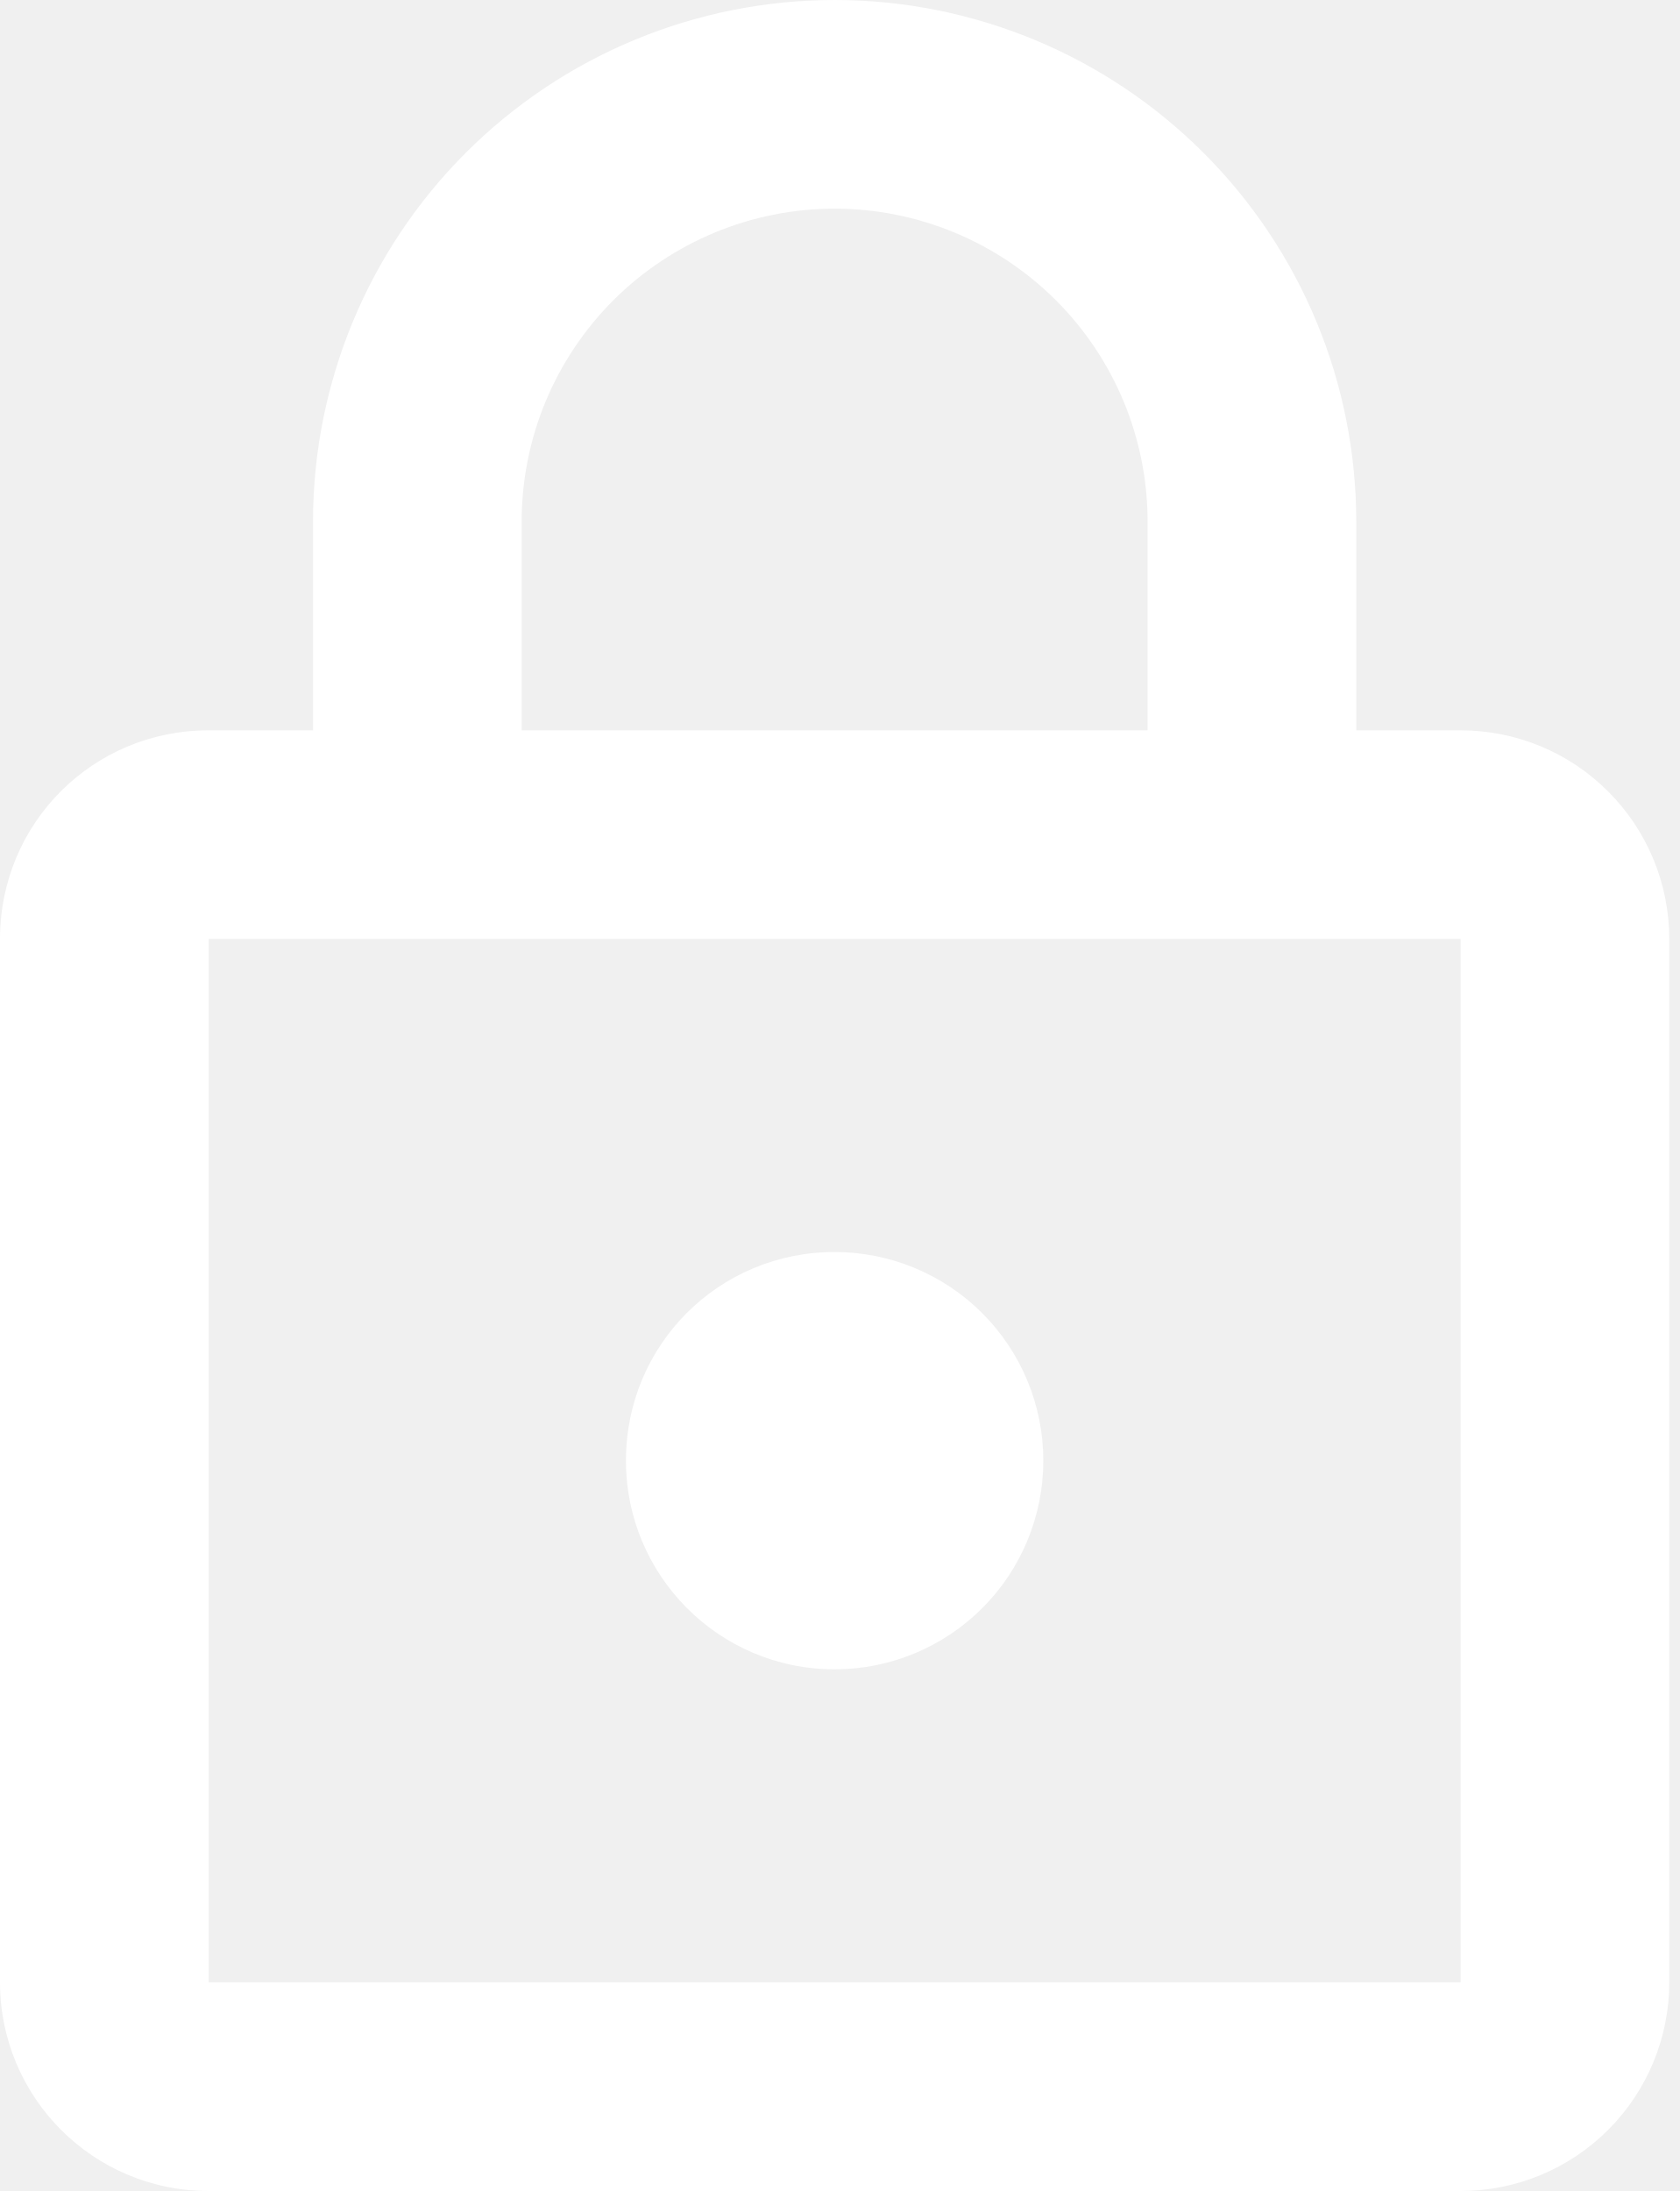
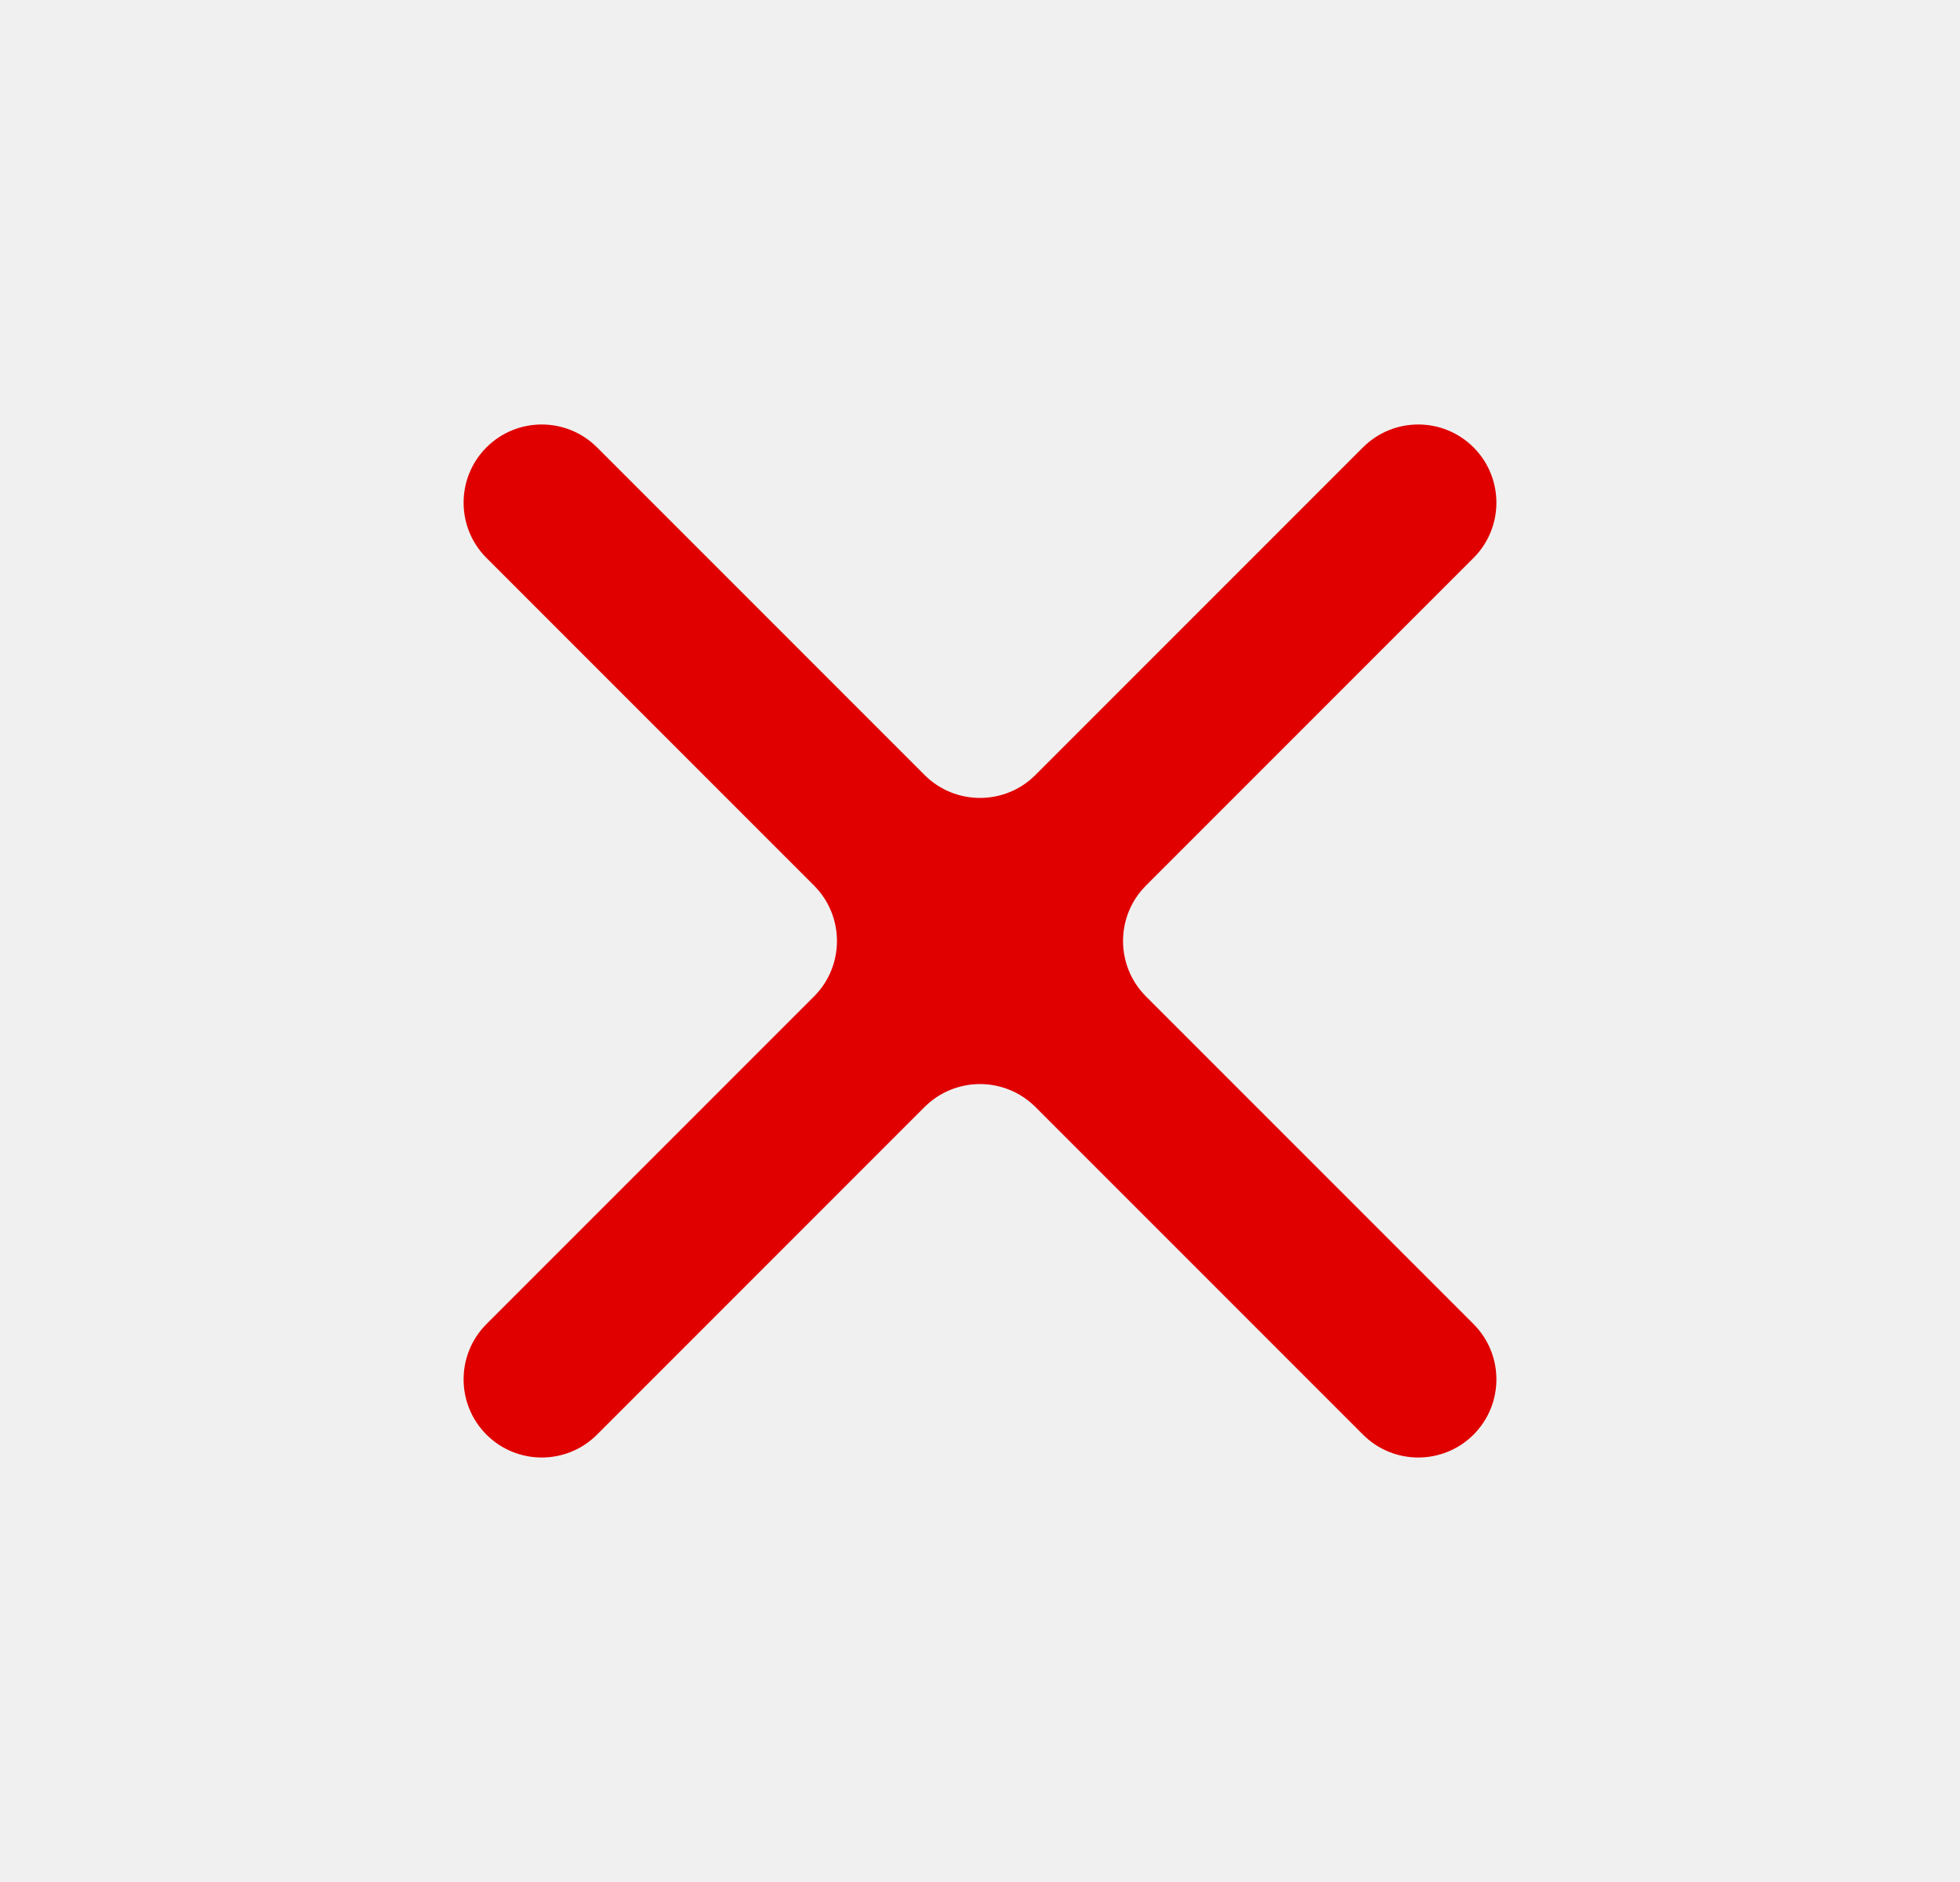
- <svg xmlns="http://www.w3.org/2000/svg" width="23" height="30" viewBox="0 0 23 30" fill="none">
-   <path d="M11.429 22.857C9.843 22.857 8.571 21.571 8.571 20C8.571 18.414 9.843 17.143 11.429 17.143C12.186 17.143 12.913 17.444 13.449 17.98C13.985 18.515 14.286 19.242 14.286 20C14.286 20.758 13.985 21.485 13.449 22.02C12.913 22.556 12.186 22.857 11.429 22.857ZM20 27.143V12.857H2.857V27.143H20ZM20 10C20.758 10 21.485 10.301 22.02 10.837C22.556 11.373 22.857 12.099 22.857 12.857V27.143C22.857 27.901 22.556 28.627 22.02 29.163C21.485 29.699 20.758 30 20 30H2.857C1.271 30 0 28.714 0 27.143V12.857C0 11.271 1.271 10 2.857 10H4.286V7.143C4.286 5.248 5.038 3.432 6.378 2.092C7.717 0.753 9.534 0 11.429 0C12.367 0 13.295 0.185 14.162 0.544C15.029 0.903 15.816 1.429 16.479 2.092C17.143 2.755 17.669 3.543 18.028 4.409C18.387 5.276 18.571 6.205 18.571 7.143V10H20ZM11.429 2.857C10.292 2.857 9.202 3.309 8.398 4.112C7.594 4.916 7.143 6.006 7.143 7.143V10H15.714V7.143C15.714 6.006 15.263 4.916 14.459 4.112C13.655 3.309 12.565 2.857 11.429 2.857Z" fill="white" />
+ <svg xmlns="http://www.w3.org/2000/svg" width="25" height="24" viewBox="0 0 25 24" fill="none">
+   <path d="M18.795 7.115C19.184 6.726 19.184 6.094 18.795 5.705C18.406 5.316 17.774 5.316 17.385 5.705L13.207 9.883C12.817 10.273 12.183 10.273 11.793 9.883L7.615 5.705C7.226 5.316 6.594 5.316 6.205 5.705C5.816 6.094 5.816 6.726 6.205 7.115L10.383 11.293C10.773 11.683 10.773 12.317 10.383 12.707L6.205 16.885C5.816 17.274 5.816 17.906 6.205 18.295C6.594 18.684 7.226 18.684 7.615 18.295L11.793 14.117C12.183 13.727 12.817 13.727 13.207 14.117L17.385 18.295C17.774 18.684 18.406 18.684 18.795 18.295C19.184 17.906 19.184 17.274 18.795 16.885L14.617 12.707C14.227 12.317 14.227 11.683 14.617 11.293L18.795 7.115Z" fill="#E00000" />
</svg>
